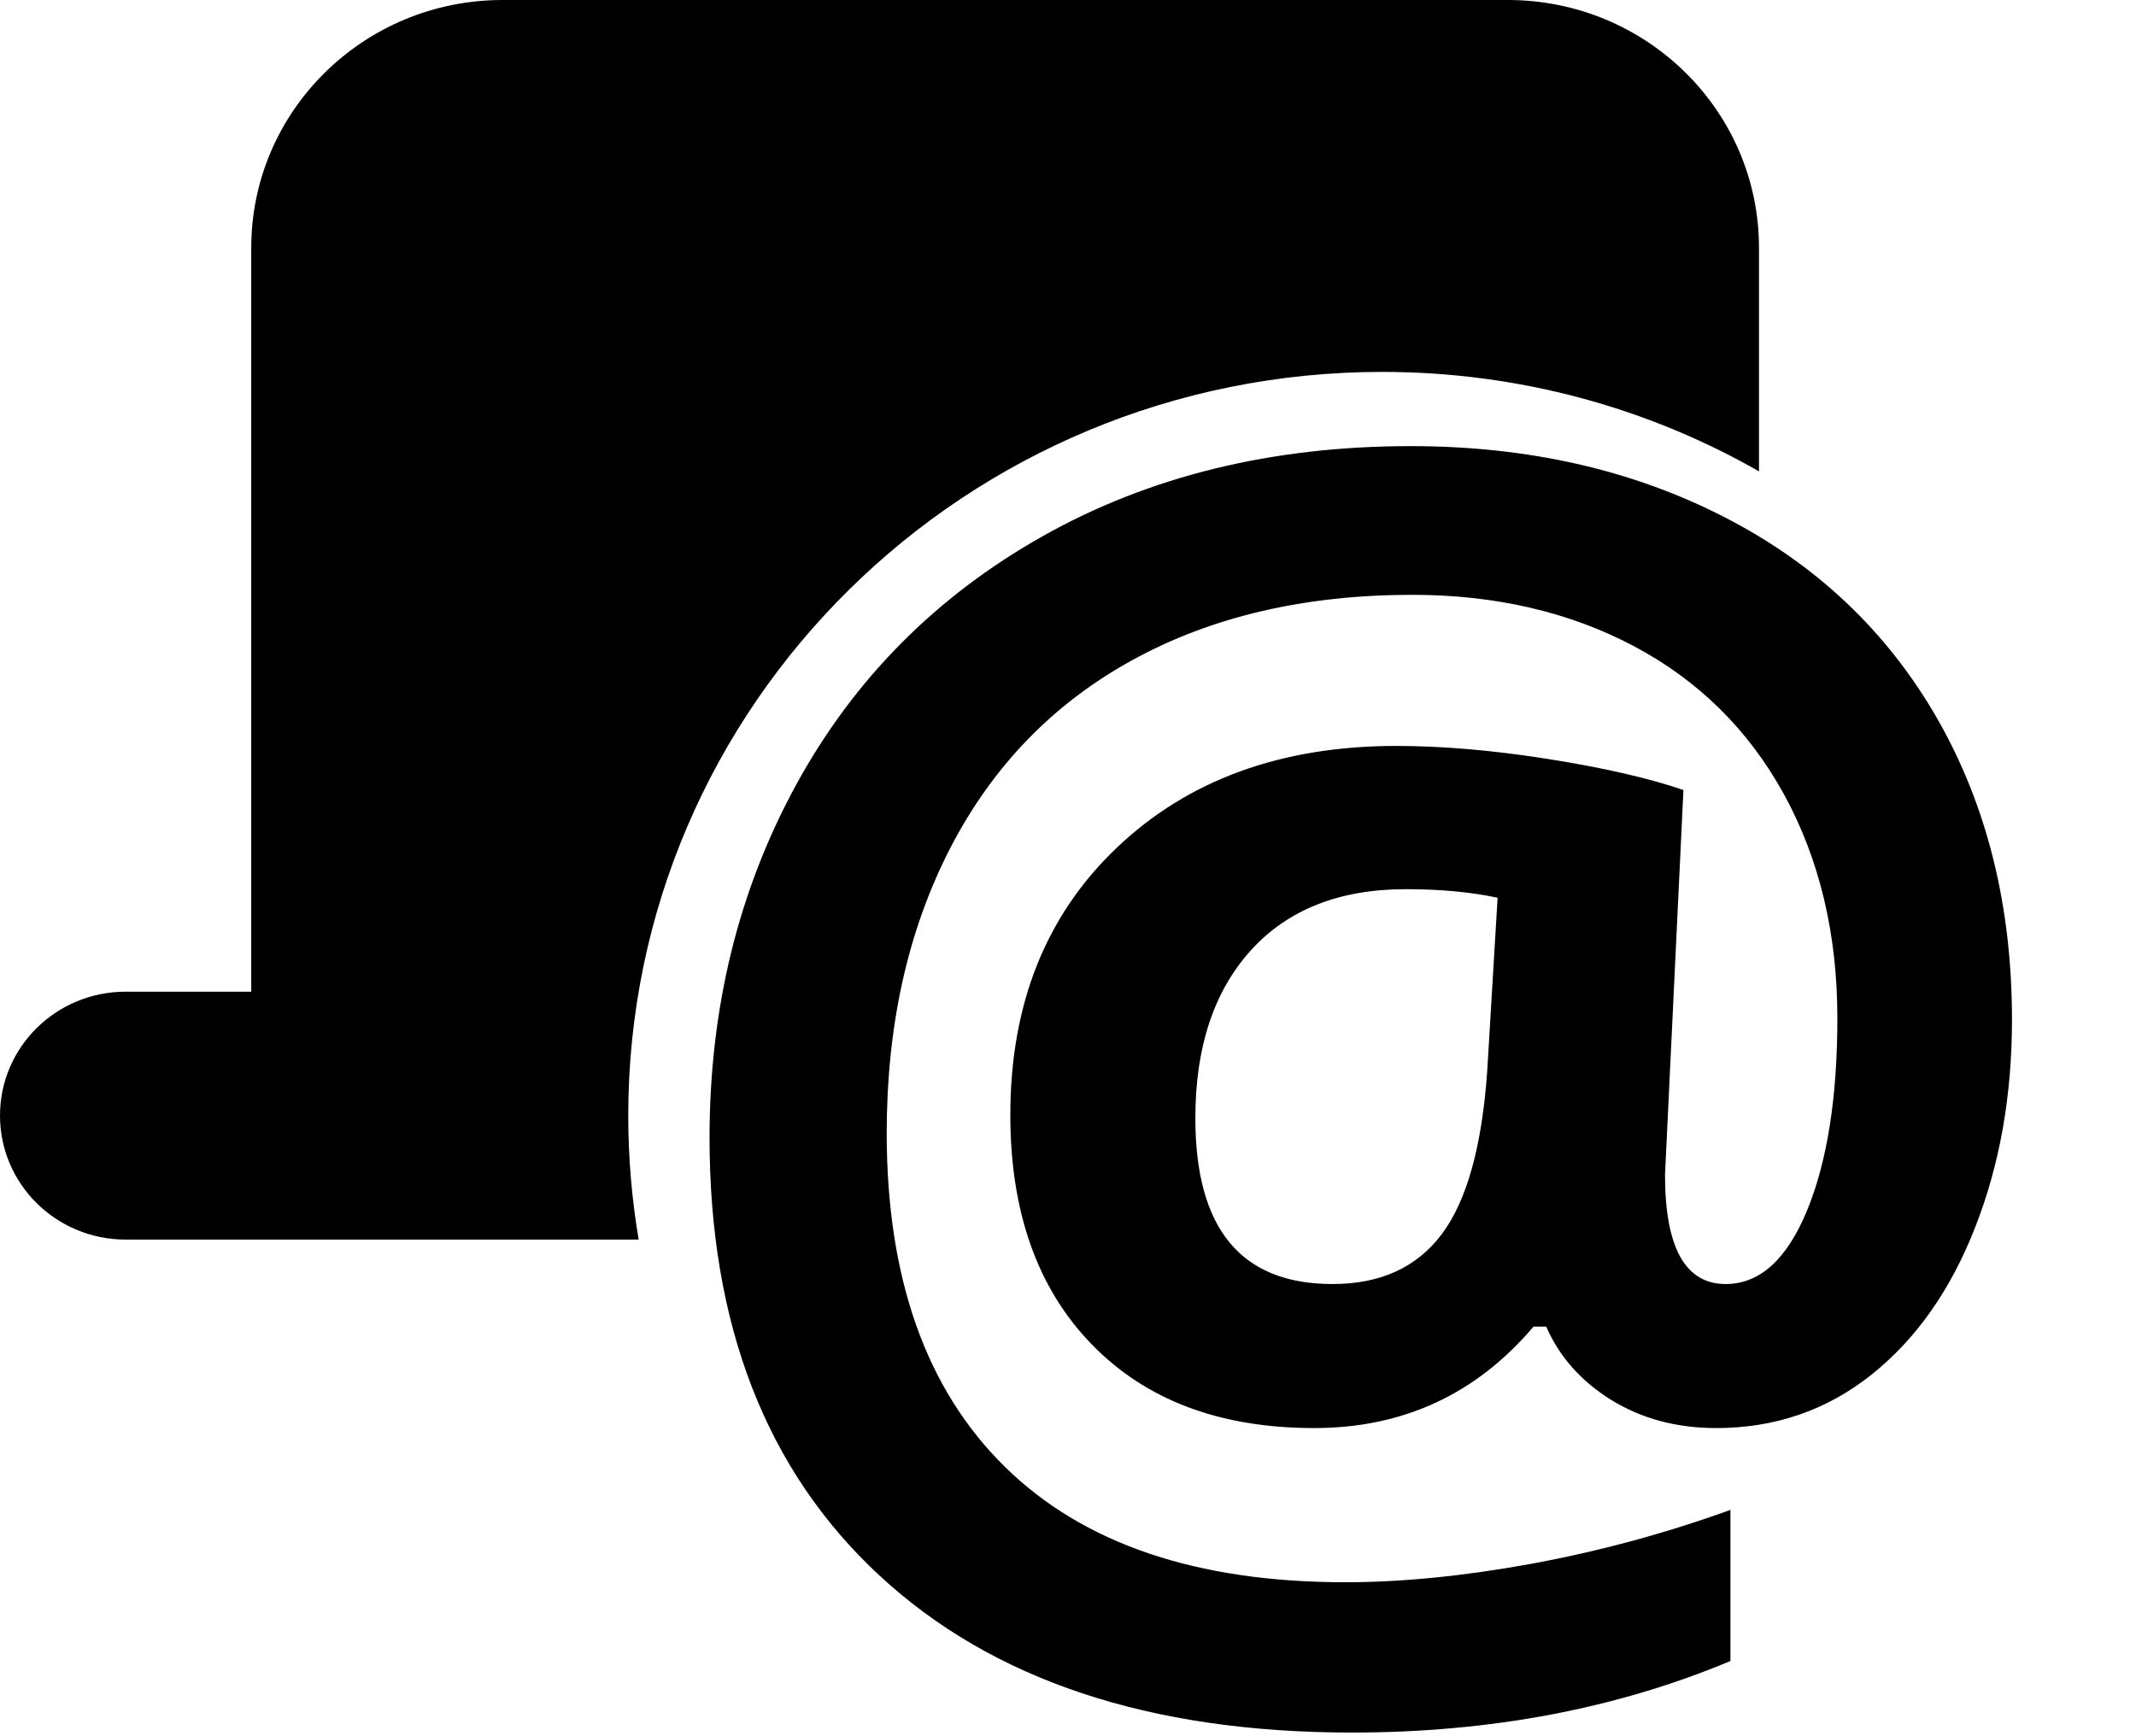
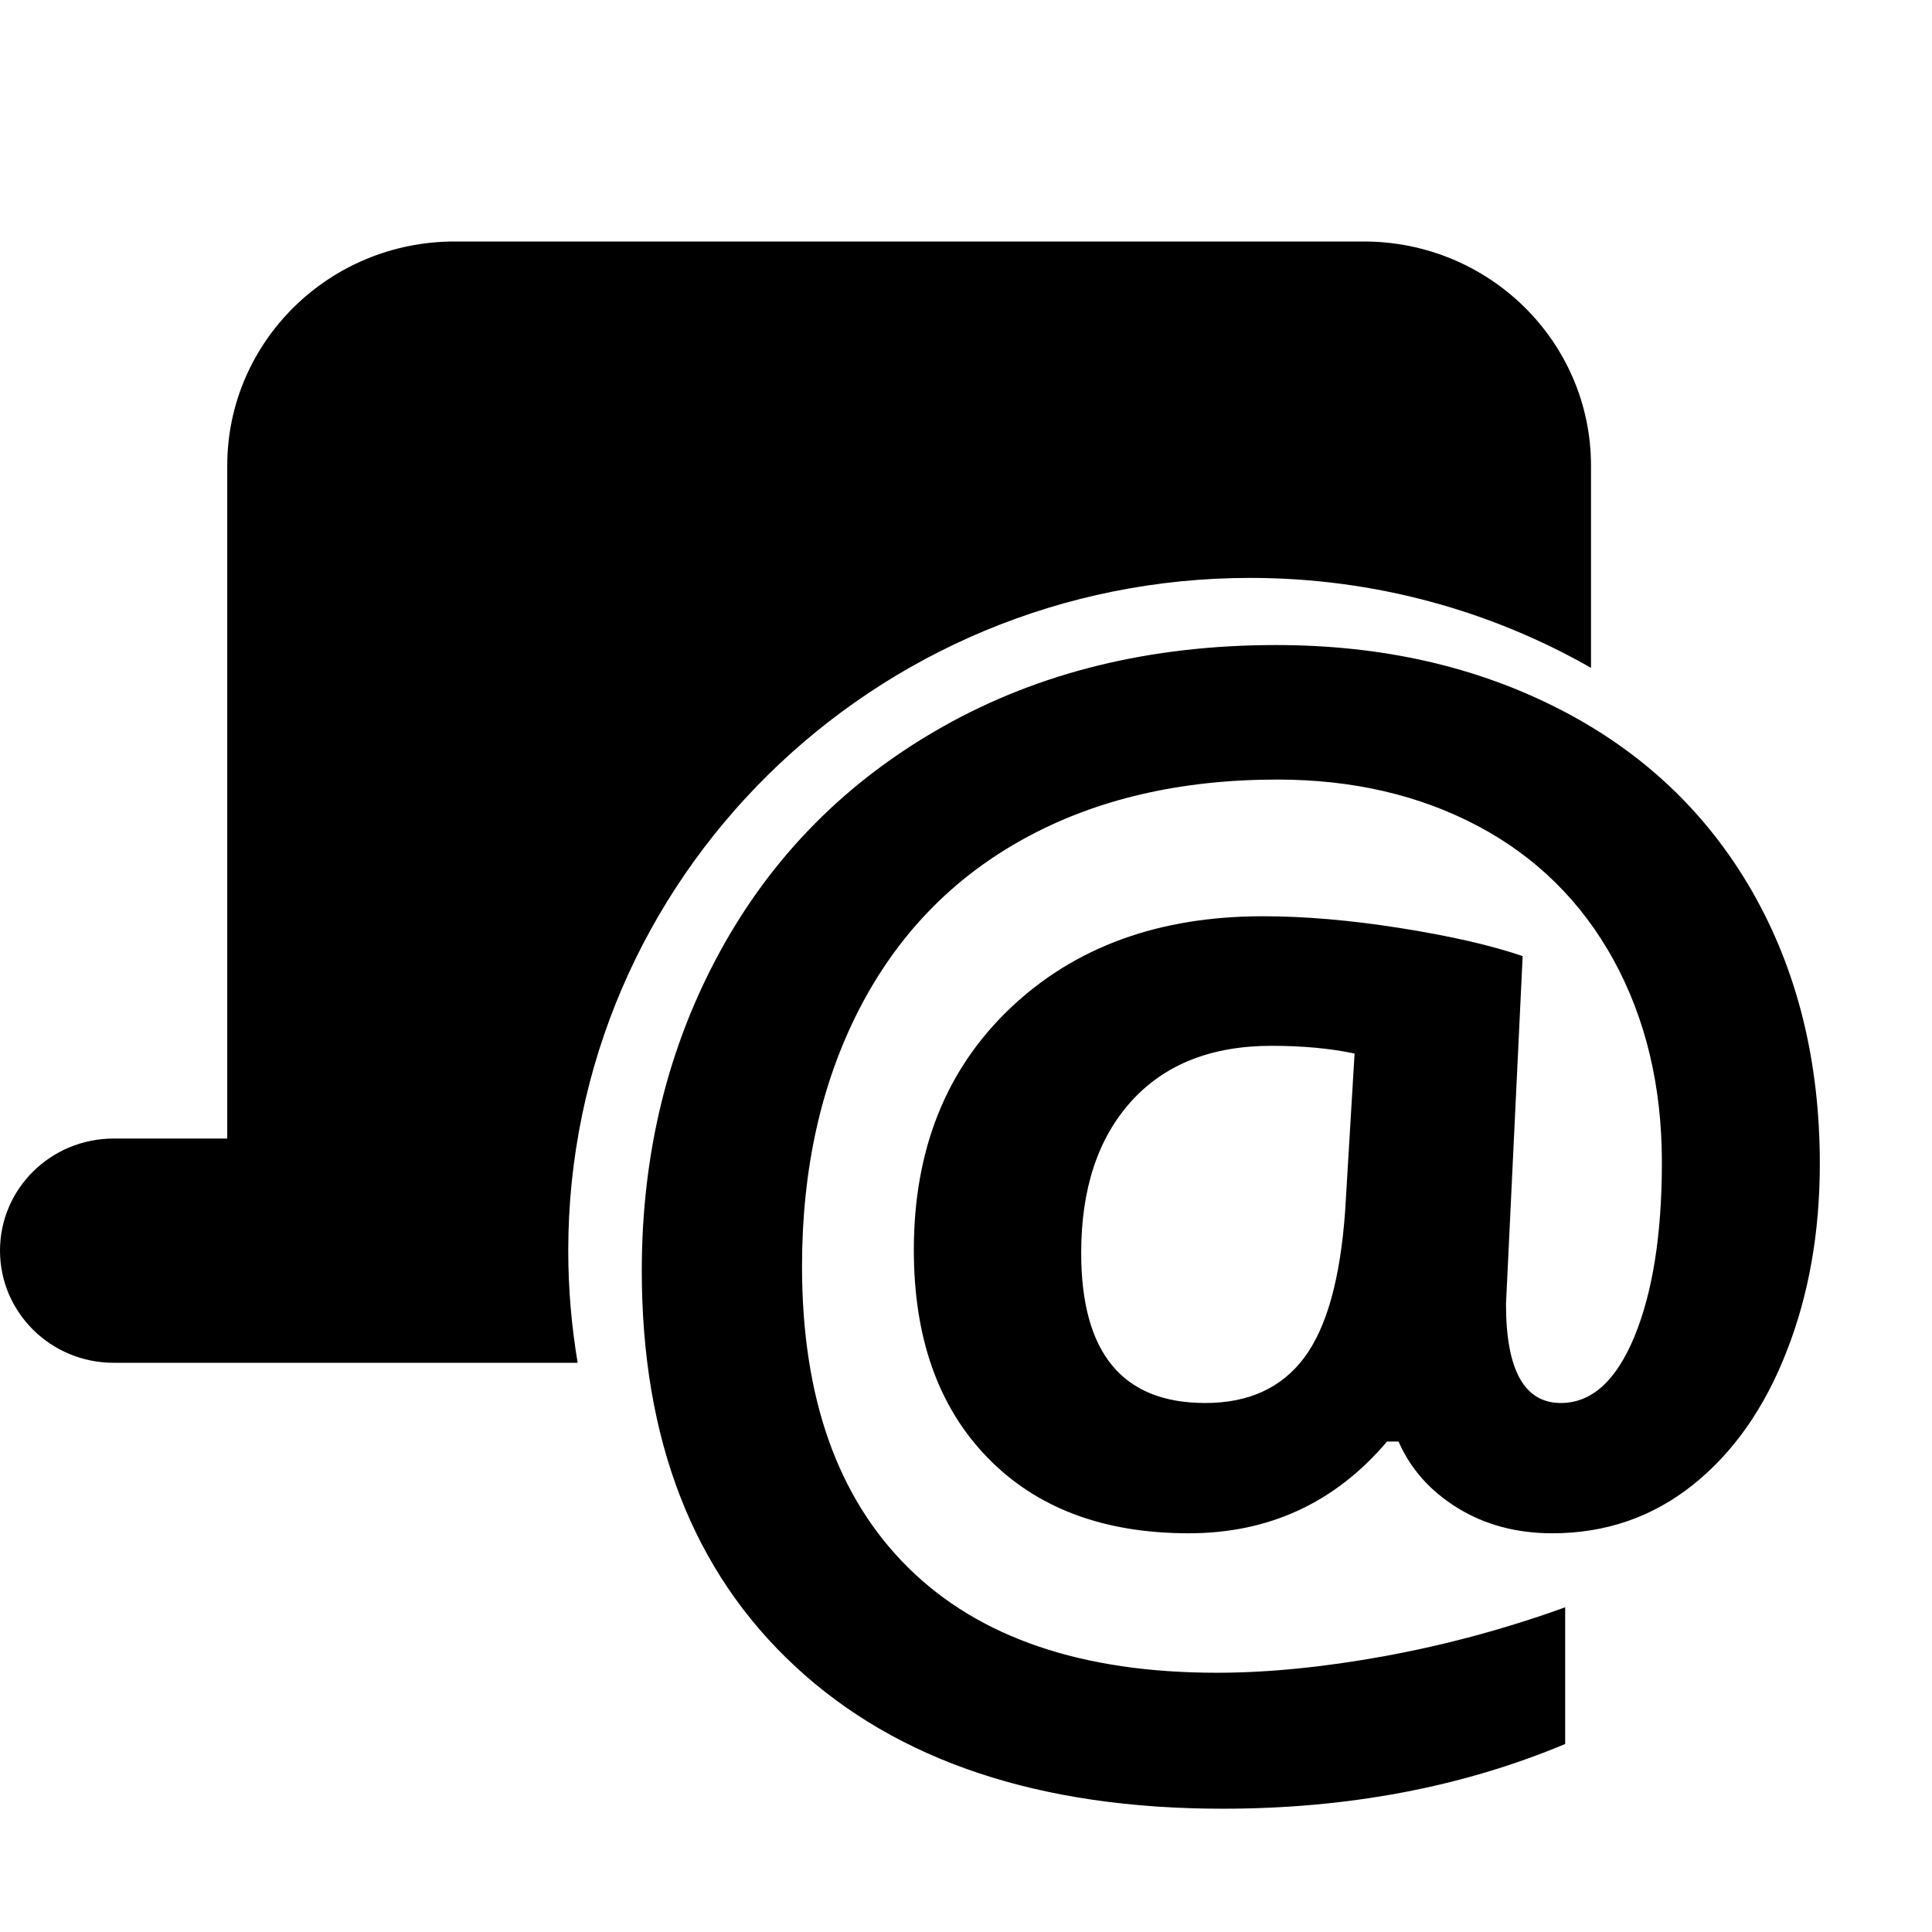
- <svg xmlns="http://www.w3.org/2000/svg" width="16px" height="13px" viewBox="0 0 16 13" version="1.1">
+ <svg xmlns="http://www.w3.org/2000/svg" width="16px" height="16px" viewBox="0 0 16 16" version="1.1">
  <defs />
  <g id="Page-1" stroke="none" stroke-width="1" fill="none" fill-rule="evenodd">
-     <g id="Group-3" fill="#000000" fill-rule="nonzero">
+     <g id="Group-3" transform="translate(0, 2)" fill="#000000" fill-rule="nonzero">
      <path d="M4.784,9.286 L0.941,9.286 C0.421,9.286 -6.36568236e-17,8.87 0,8.357 C6.36568236e-17,7.844 0.421,7.429 0.941,7.429 L1.882,7.429 L1.882,1.857 C1.882,0.831 2.725,0 3.765,0 L11.294,0 C12.334,0 13.176,0.831 13.176,1.857 L13.176,3.531 C12.346,3.057 11.382,2.786 10.353,2.786 C7.234,2.786 4.706,5.28 4.706,8.357 C4.706,8.674 4.733,8.984 4.784,9.286 Z" id="Combined-Shape" />
      <path d="M15.071,7.639 C15.071,8.205 14.98,8.723 14.796,9.192 C14.613,9.662 14.354,10.03 14.02,10.297 C13.685,10.564 13.297,10.698 12.855,10.698 C12.56,10.698 12.299,10.628 12.072,10.489 C11.845,10.349 11.682,10.166 11.582,9.938 L11.487,9.938 C11.057,10.445 10.509,10.698 9.844,10.698 C9.139,10.698 8.583,10.489 8.177,10.07 C7.771,9.652 7.568,9.079 7.568,8.352 C7.568,7.523 7.834,6.855 8.368,6.348 C8.902,5.841 9.599,5.588 10.459,5.588 C10.802,5.588 11.179,5.62 11.591,5.685 C12.003,5.75 12.343,5.827 12.61,5.918 L12.472,8.8 C12.472,9.346 12.624,9.619 12.926,9.619 C13.181,9.619 13.384,9.436 13.536,9.068 C13.687,8.701 13.763,8.221 13.763,7.627 C13.763,6.995 13.629,6.436 13.363,5.95 C13.096,5.465 12.72,5.095 12.236,4.839 C11.753,4.584 11.2,4.456 10.579,4.456 C9.774,4.456 9.075,4.619 8.482,4.945 C7.888,5.271 7.433,5.742 7.116,6.357 C6.8,6.972 6.642,7.682 6.642,8.488 C6.642,9.572 6.935,10.404 7.523,10.984 C8.11,11.564 8.962,11.853 10.077,11.853 C10.499,11.853 10.963,11.807 11.469,11.715 C11.975,11.622 12.472,11.488 12.962,11.311 L12.962,12.443 C12.11,12.8 11.164,12.979 10.125,12.979 C8.611,12.979 7.431,12.586 6.585,11.8 C5.738,11.014 5.315,9.922 5.315,8.523 C5.315,7.552 5.531,6.671 5.963,5.88 C6.396,5.088 7.011,4.467 7.81,4.017 C8.608,3.567 9.527,3.342 10.567,3.342 C11.443,3.342 12.225,3.519 12.915,3.873 C13.604,4.226 14.135,4.729 14.51,5.381 C14.884,6.034 15.071,6.786 15.071,7.639 Z M8.954,8.376 C8.954,9.205 9.296,9.619 9.981,9.619 C10.34,9.619 10.612,9.495 10.8,9.245 C10.987,8.996 11.1,8.59 11.14,8.028 L11.218,6.725 C11.015,6.682 10.786,6.661 10.531,6.661 C10.033,6.661 9.646,6.814 9.369,7.12 C9.092,7.427 8.954,7.845 8.954,8.376 Z" id="@" />
    </g>
  </g>
</svg>
